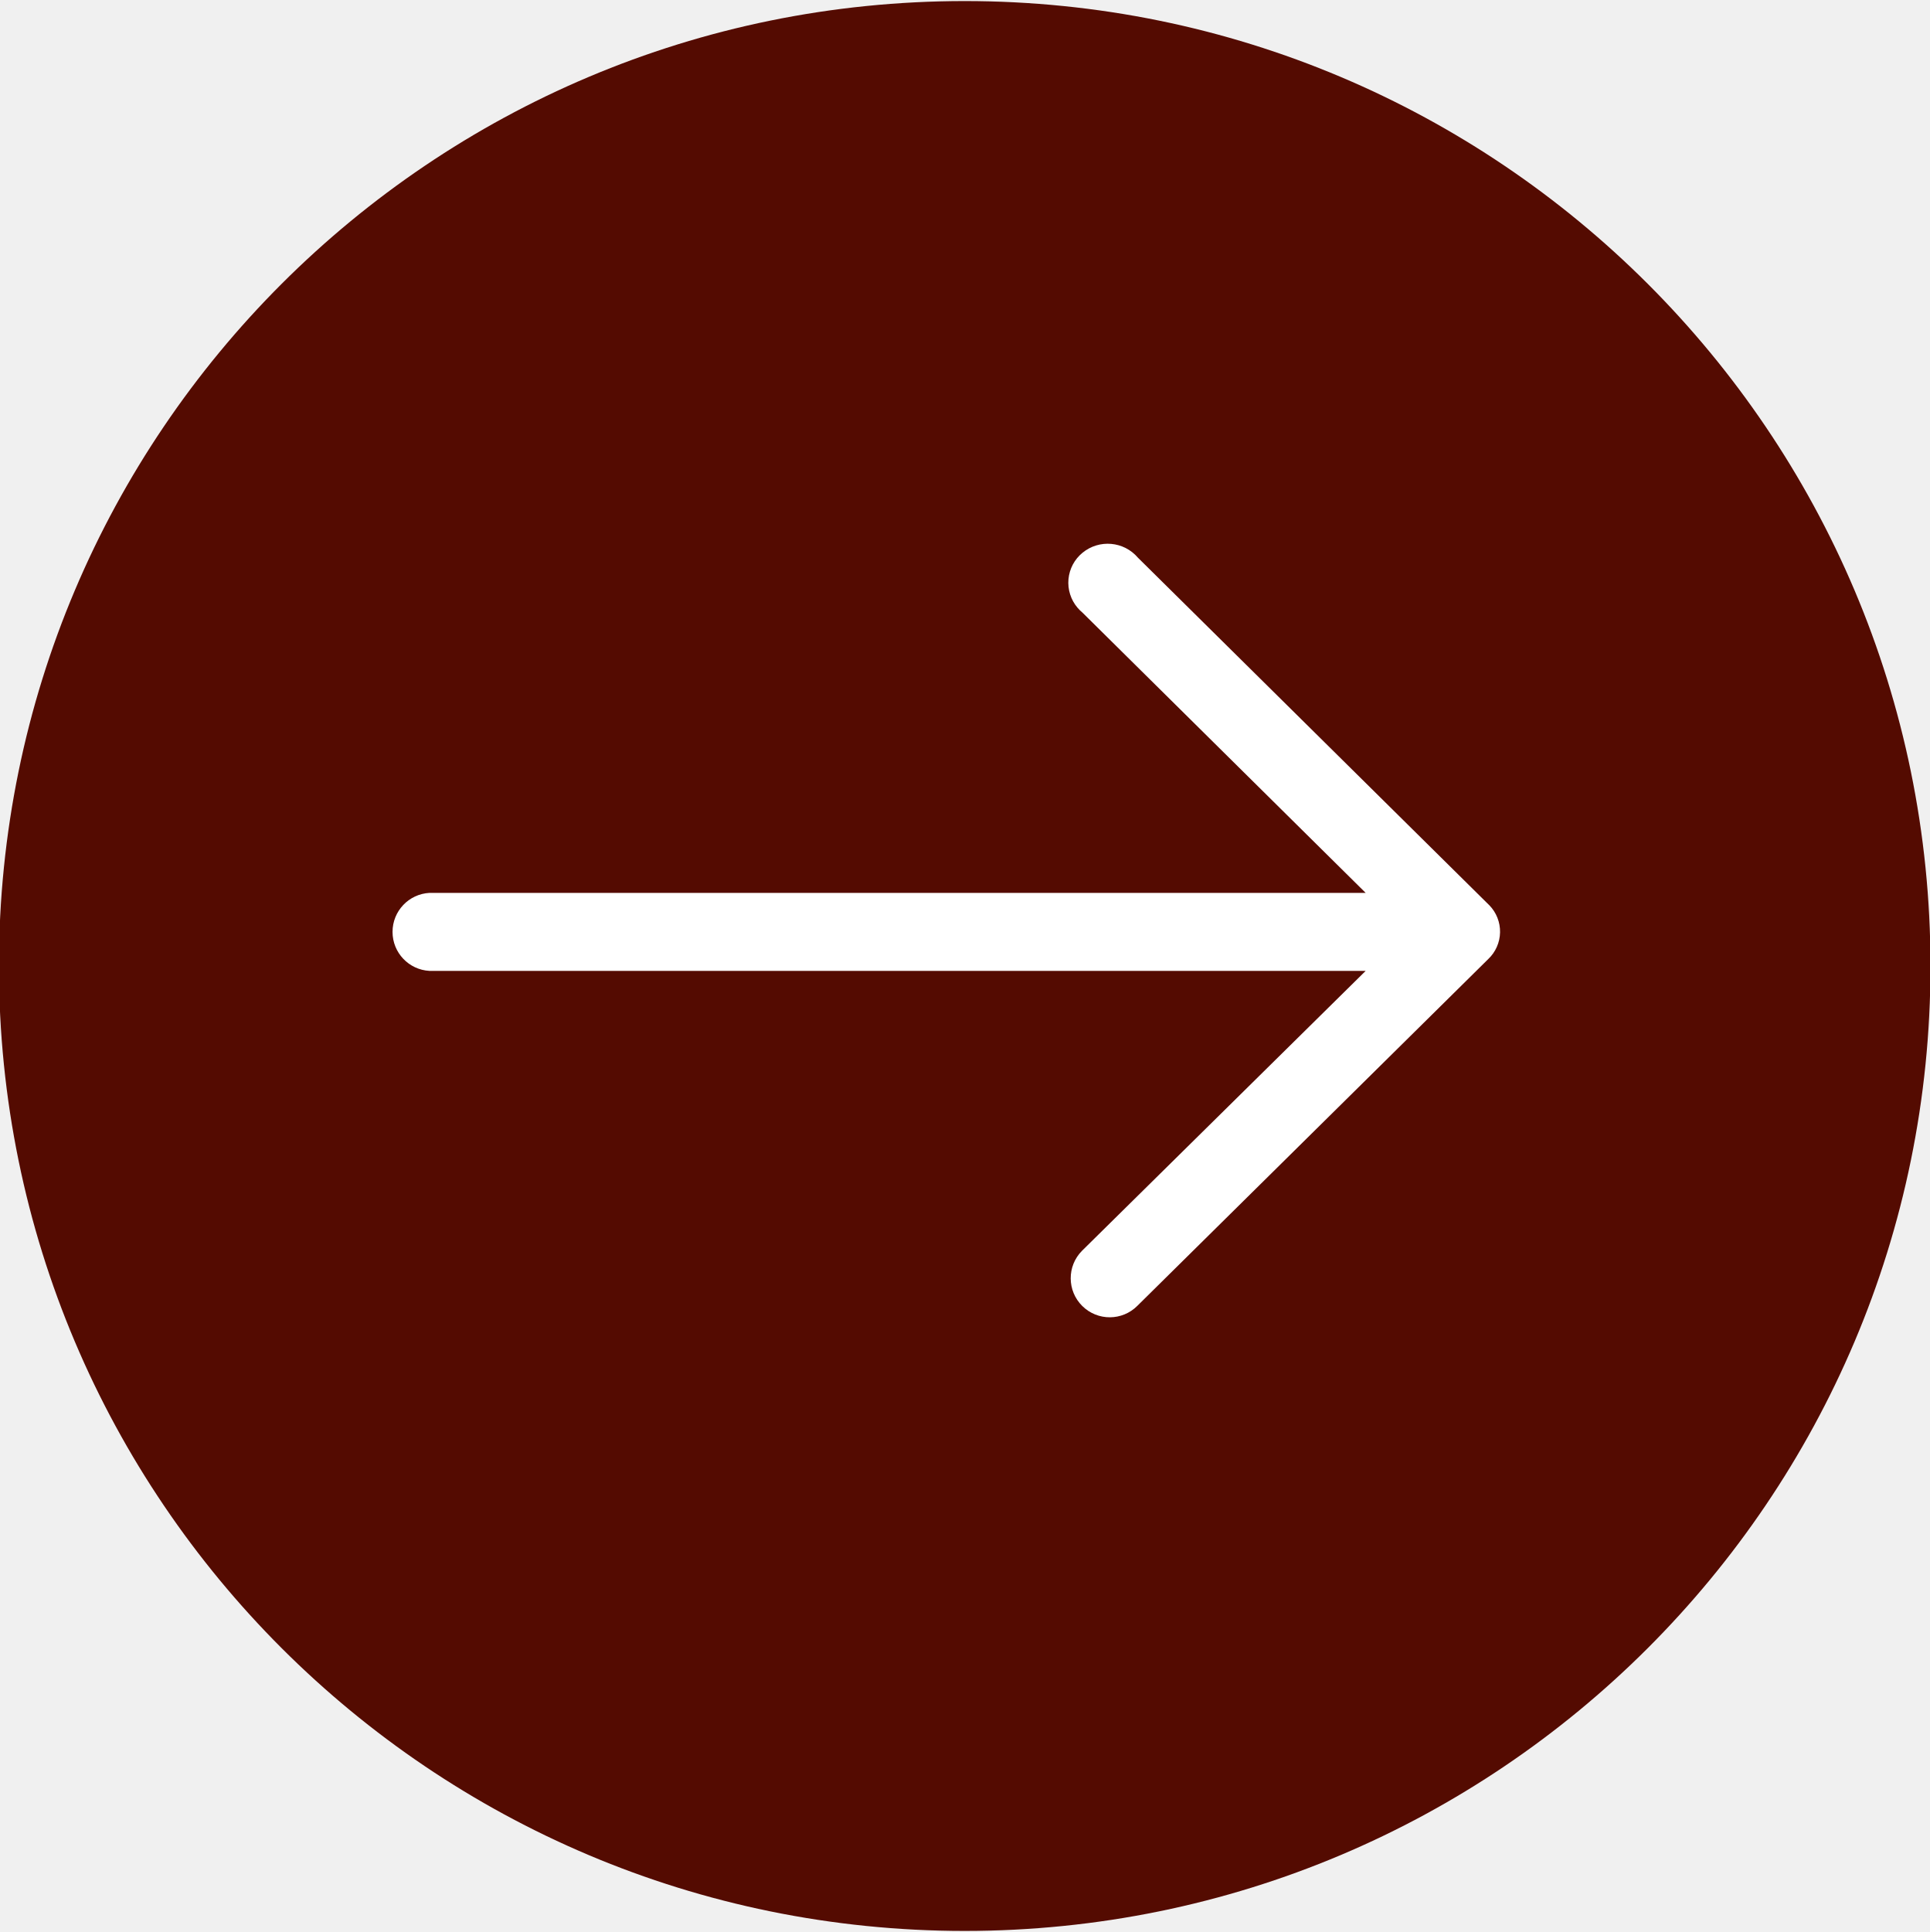
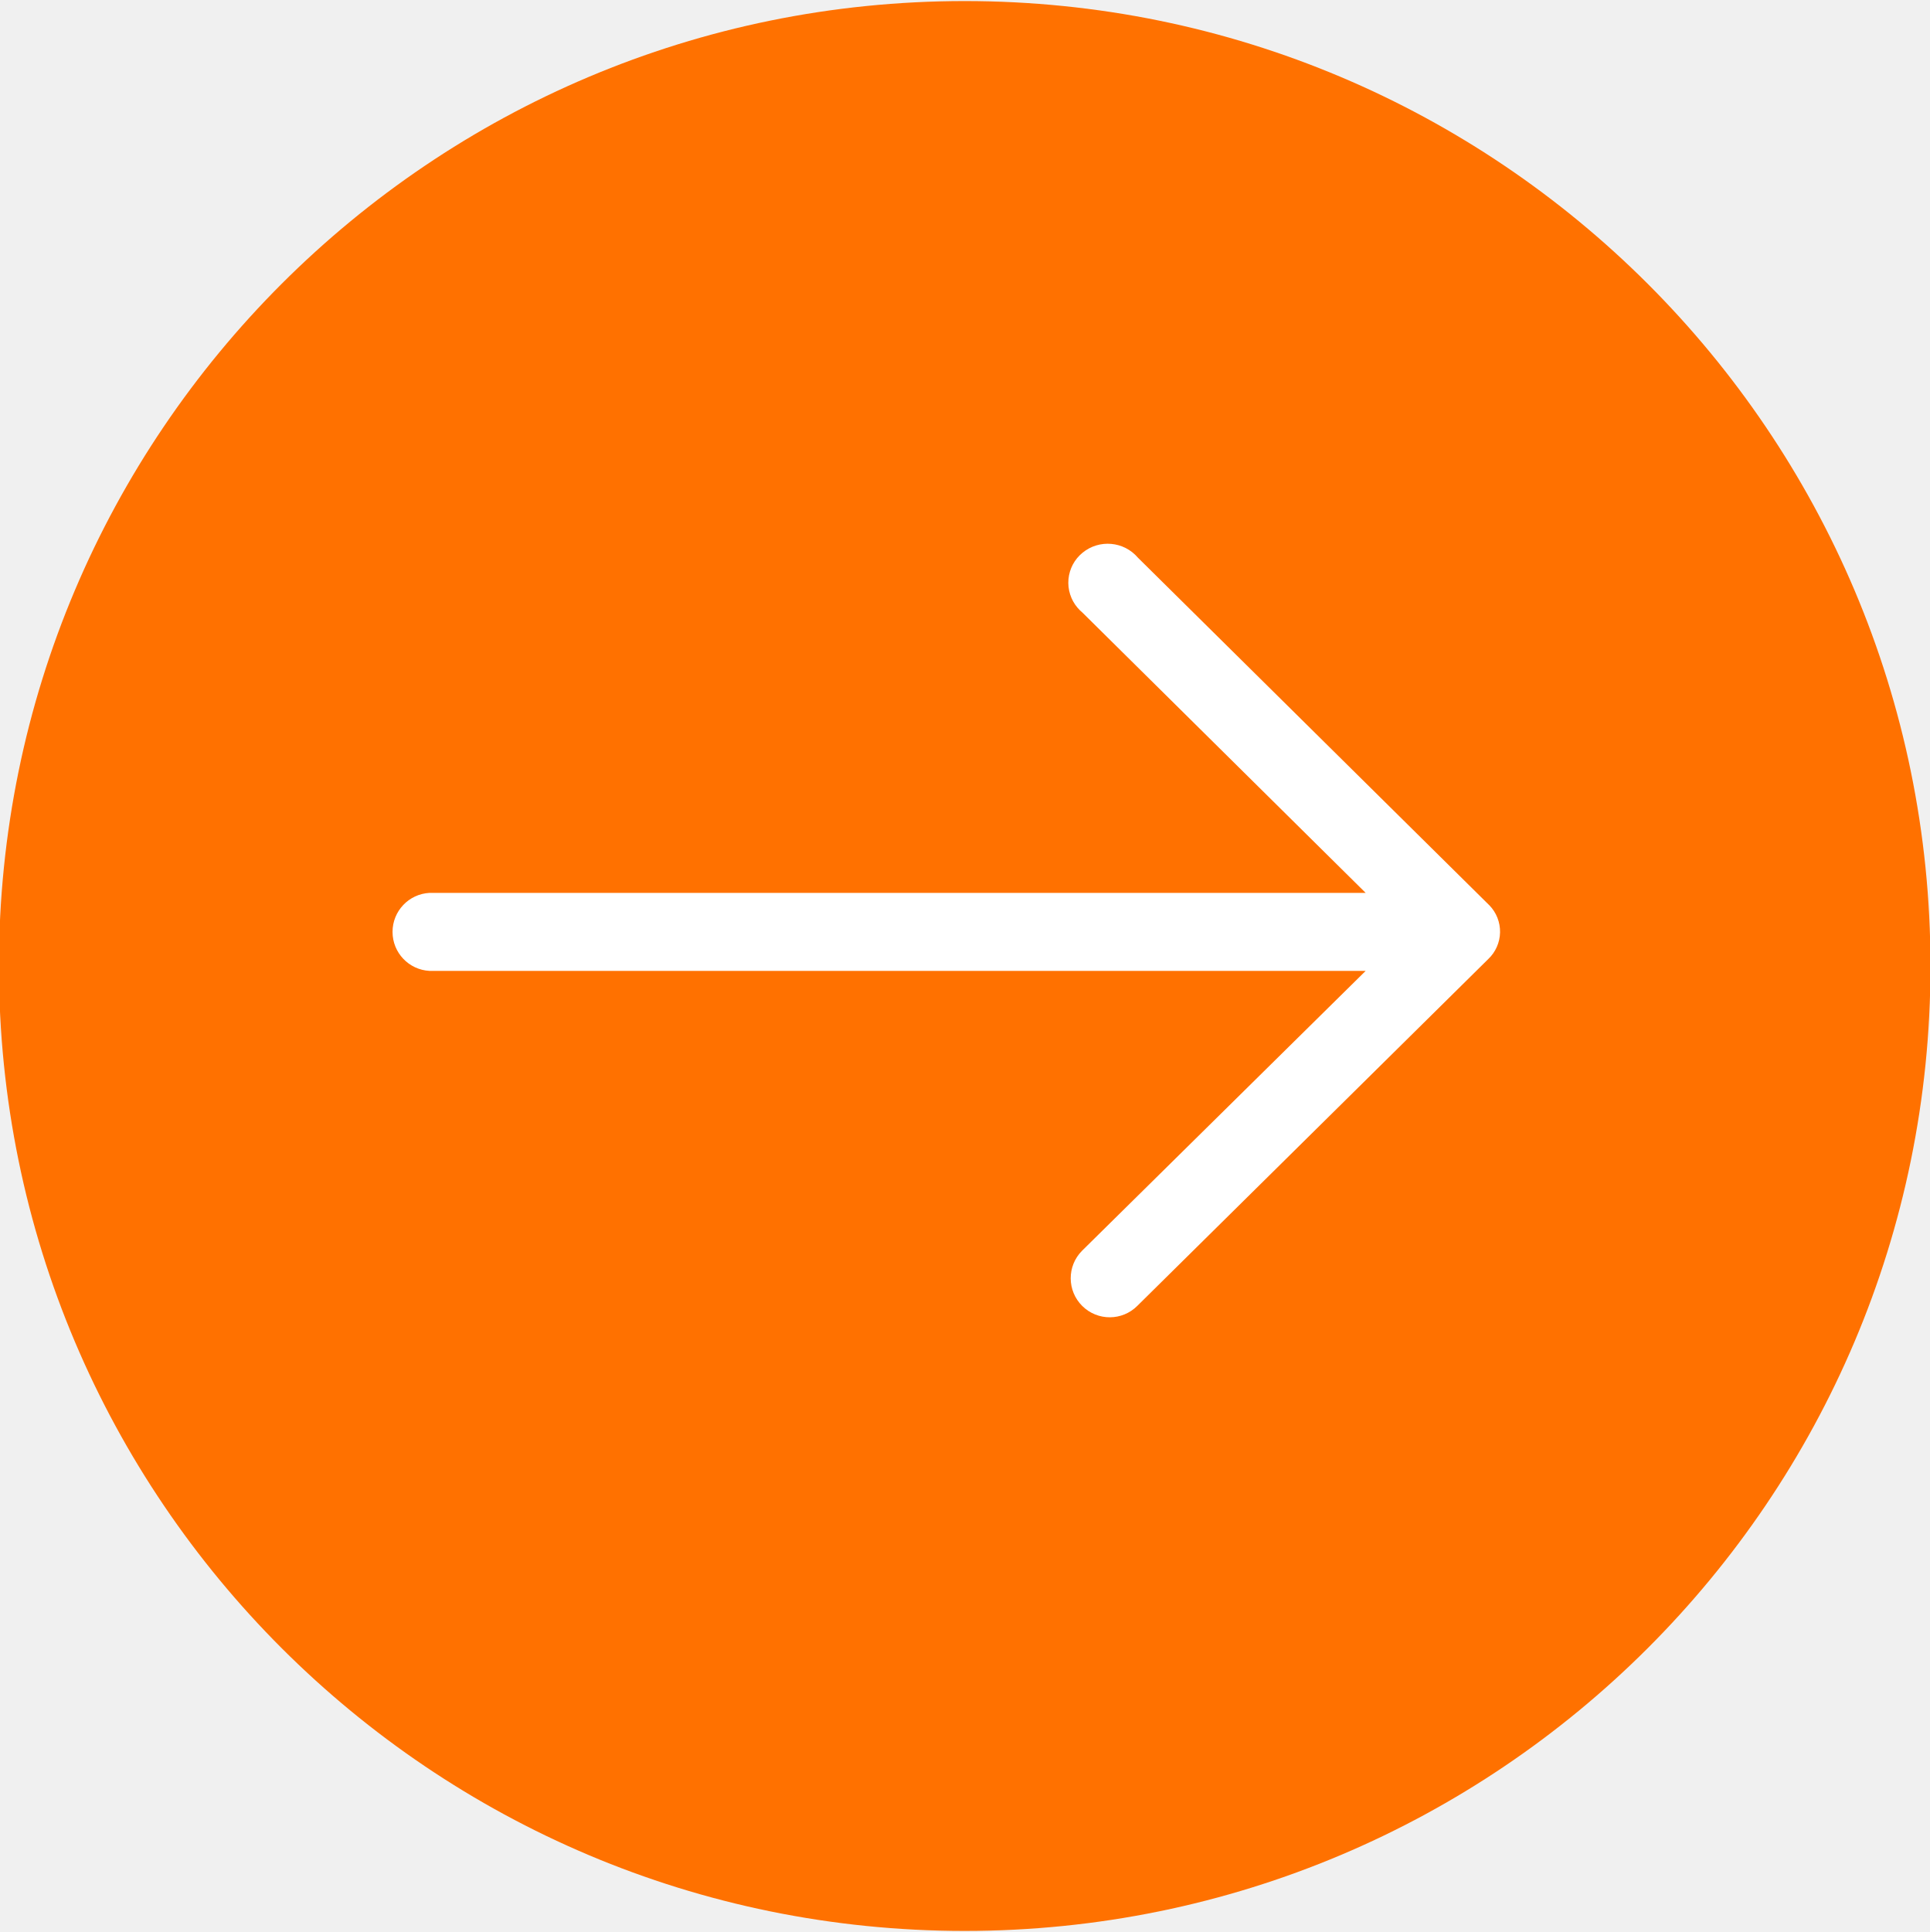
<svg xmlns="http://www.w3.org/2000/svg" width="54" height="54.06" viewBox="0 0 54 54.06">
  <g transform="translate(-3358 -1176.92) rotate(-90 3385 1203.95)">
-     <ellipse cx="27" cy="27.03" rx="27" ry="27.03" transform="translate(3358 1176.92)" fill="#540b01" />
+     <ellipse cx="27" cy="27.03" rx="27" ry="27.03" transform="translate(3358 1176.92)" fill="#ff7100" />
    <path d="M3396.423,1208.8a1.112,1.112,0,0,0,.139-1.554,1.081,1.081,0,0,0-1.535-.14,1.115,1.115,0,0,0-.139.14l-7.842,7.926v-26.2a1.093,1.093,0,0,0-2.183,0v26.2l-7.832-7.939a1.092,1.092,0,0,0-1.537,1.552l0,0,9.7,9.818a1.057,1.057,0,0,0,1.506.03l.029-.03Z" fill="#fff" />
  </g>
</svg>
